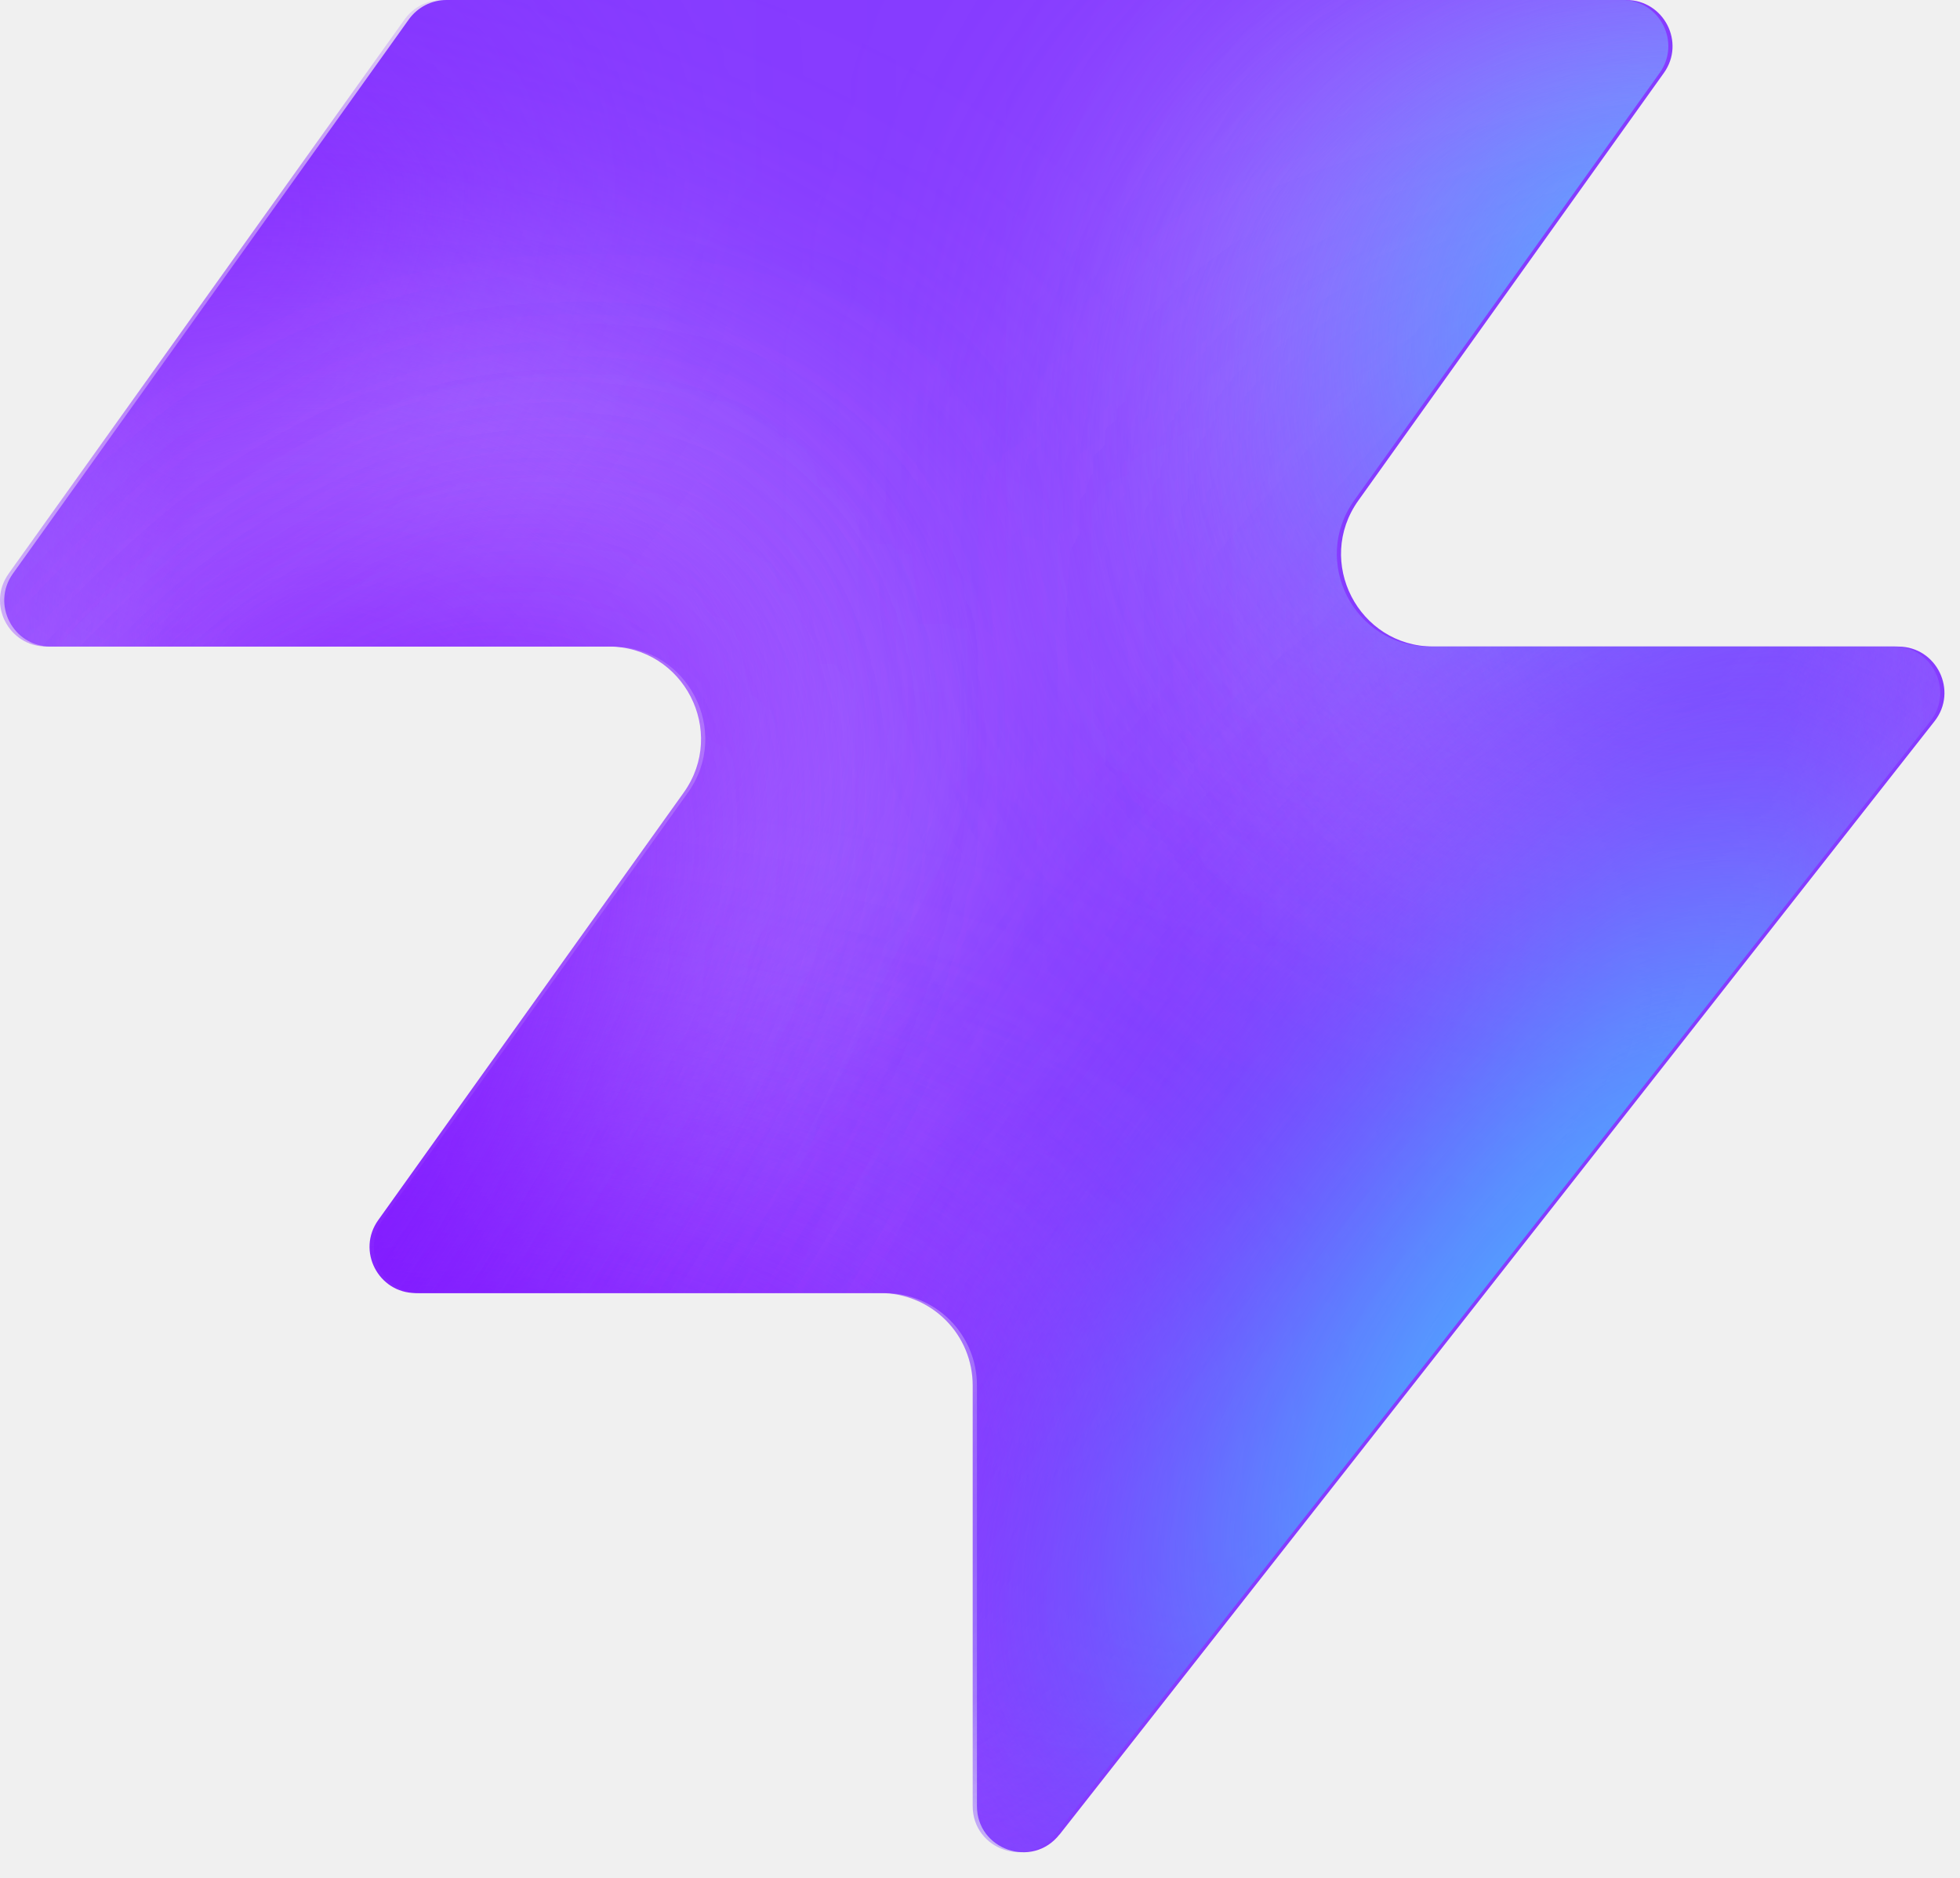
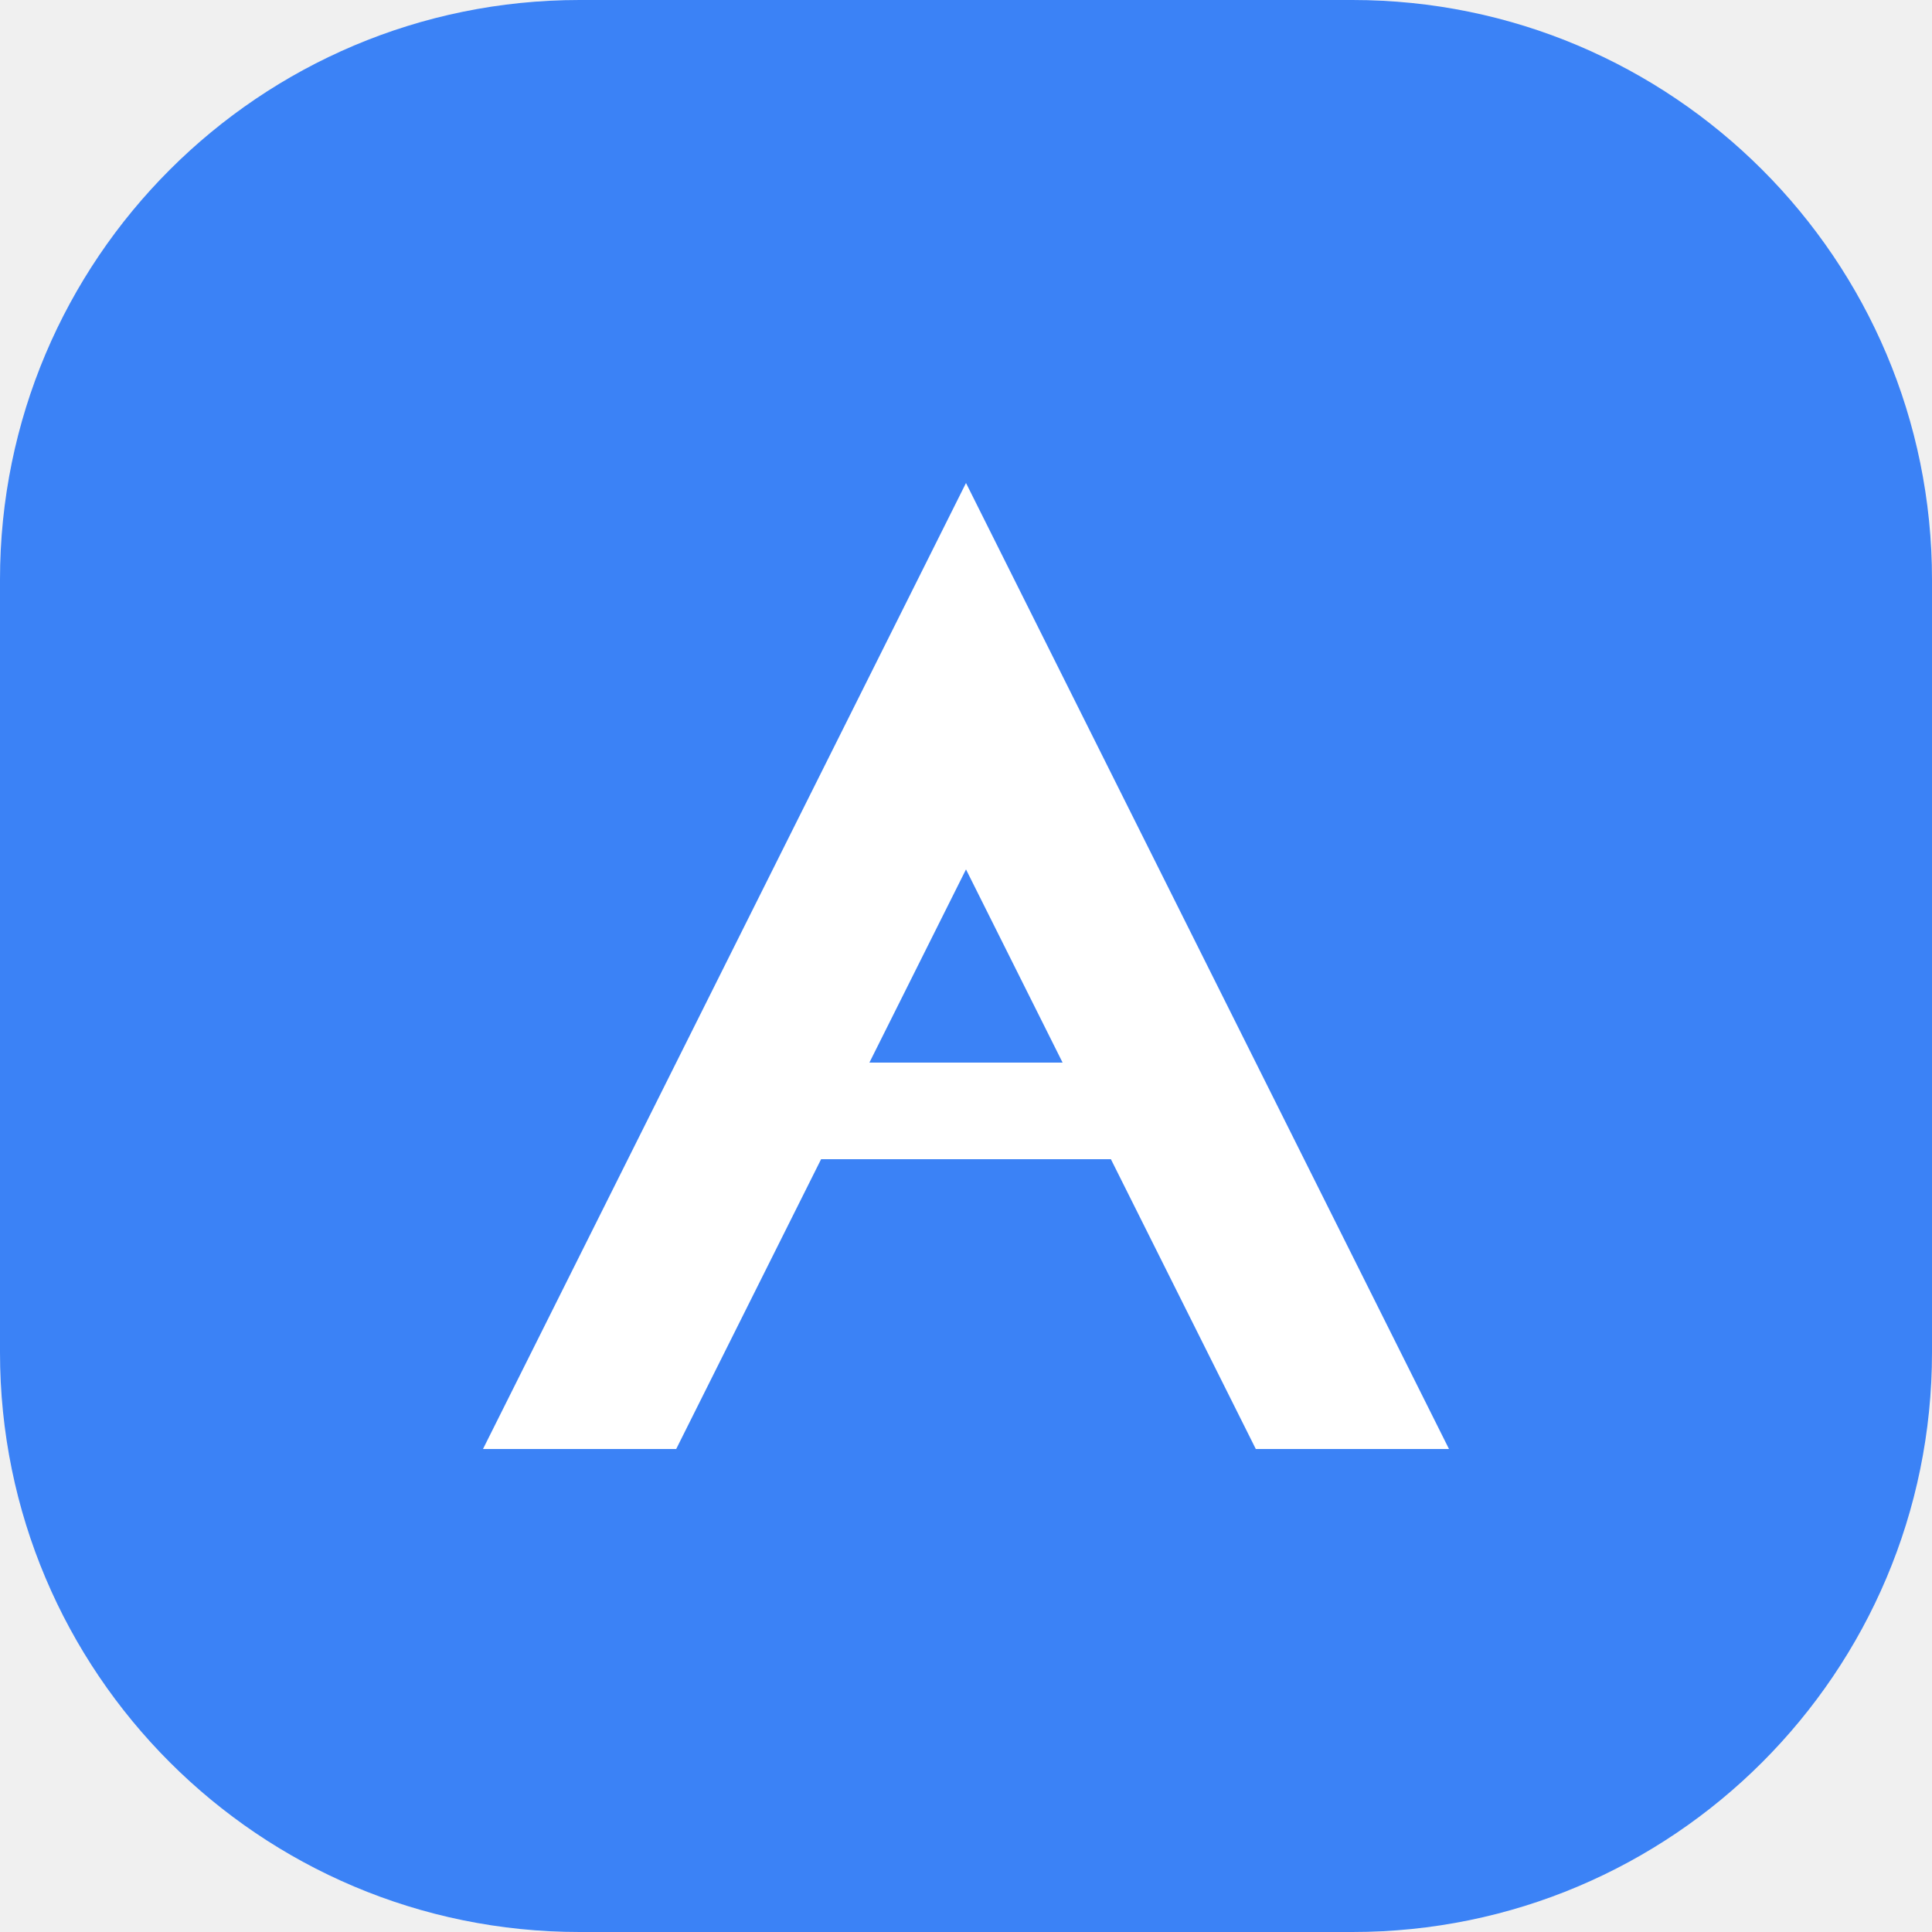
- <svg xmlns="http://www.w3.org/2000/svg" width="48" height="46" fill="none" viewBox="0 0 48 46">
-   <path fill="#863bff" d="M25.946 44.938c-.664.845-2.021.375-2.021-.698V33.937a2.26 2.26 0 0 0-2.262-2.262H10.287c-.92 0-1.456-1.04-.92-1.788l7.48-10.471c1.07-1.497 0-3.578-1.842-3.578H1.237c-.92 0-1.456-1.04-.92-1.788L10.013.474c.214-.297.556-.474.92-.474h28.894c.92 0 1.456 1.04.92 1.788l-7.48 10.471c-1.07 1.498 0 3.579 1.842 3.579h11.377c.943 0 1.473 1.088.89 1.83L25.947 44.94z" style="fill:#863bff;fill:color(display-p3 .525 .23 1);fill-opacity:1" />
-   <mask id="a" width="48" height="46" x="0" y="0" maskUnits="userSpaceOnUse" style="mask-type:alpha">
-     <path fill="#000" d="M25.842 44.938c-.664.844-2.021.375-2.021-.698V33.937a2.26 2.26 0 0 0-2.262-2.262H10.183c-.92 0-1.456-1.04-.92-1.788l7.48-10.471c1.07-1.498 0-3.579-1.842-3.579H1.133c-.92 0-1.456-1.04-.92-1.787L9.91.473c.214-.297.556-.474.92-.474h28.894c.92 0 1.456 1.04.92 1.788l-7.48 10.471c-1.07 1.498 0 3.578 1.842 3.578h11.377c.943 0 1.473 1.088.89 1.832L25.843 44.94z" style="fill:#000;fill-opacity:1" />
-   </mask>
-   <g mask="url(#a)">
-     <g filter="url(#b)">
-       <ellipse cx="5.508" cy="14.704" fill="#ede6ff" rx="5.508" ry="14.704" style="fill:#ede6ff;fill:color(display-p3 .927 .903 1);fill-opacity:1" transform="matrix(.00324 1 1 -.00324 -4.47 31.516)" />
-     </g>
-     <g filter="url(#c)">
-       <ellipse cx="10.399" cy="29.851" fill="#ede6ff" rx="10.399" ry="29.851" style="fill:#ede6ff;fill:color(display-p3 .927 .903 1);fill-opacity:1" transform="matrix(.00324 1 1 -.00324 -39.328 7.883)" />
-     </g>
-     <g filter="url(#d)">
-       <ellipse cx="5.508" cy="30.487" fill="#7e14ff" rx="5.508" ry="30.487" style="fill:#7e14ff;fill:color(display-p3 .492 .077 1);fill-opacity:1" transform="rotate(89.814 -25.913 -14.639)scale(1 -1)" />
-     </g>
-     <g filter="url(#e)">
-       <ellipse cx="5.508" cy="30.599" fill="#7e14ff" rx="5.508" ry="30.599" style="fill:#7e14ff;fill:color(display-p3 .492 .077 1);fill-opacity:1" transform="rotate(89.814 -32.644 -3.334)scale(1 -1)" />
-     </g>
-     <g filter="url(#f)">
-       <ellipse cx="5.508" cy="30.599" fill="#7e14ff" rx="5.508" ry="30.599" style="fill:#7e14ff;fill:color(display-p3 .492 .077 1);fill-opacity:1" transform="matrix(.00324 1 1 -.00324 -34.34 30.47)" />
-     </g>
-     <g filter="url(#g)">
-       <ellipse cx="14.072" cy="22.078" fill="#ede6ff" rx="14.072" ry="22.078" style="fill:#ede6ff;fill:color(display-p3 .927 .903 1);fill-opacity:1" transform="rotate(93.35 24.506 48.493)scale(-1 1)" />
-     </g>
-     <g filter="url(#h)">
-       <ellipse cx="3.47" cy="21.501" fill="#7e14ff" rx="3.47" ry="21.501" style="fill:#7e14ff;fill:color(display-p3 .492 .077 1);fill-opacity:1" transform="rotate(89.009 28.708 47.59)scale(-1 1)" />
-     </g>
-     <g filter="url(#i)">
-       <ellipse cx="3.47" cy="21.501" fill="#7e14ff" rx="3.47" ry="21.501" style="fill:#7e14ff;fill:color(display-p3 .492 .077 1);fill-opacity:1" transform="rotate(89.009 28.708 47.59)scale(-1 1)" />
-     </g>
-     <g filter="url(#j)">
-       <ellipse cx=".387" cy="8.972" fill="#7e14ff" rx="4.407" ry="29.108" style="fill:#7e14ff;fill:color(display-p3 .492 .077 1);fill-opacity:1" transform="rotate(39.51 .387 8.972)" />
-     </g>
-     <g filter="url(#k)">
-       <ellipse cx="47.523" cy="-6.092" fill="#7e14ff" rx="4.407" ry="29.108" style="fill:#7e14ff;fill:color(display-p3 .492 .077 1);fill-opacity:1" transform="rotate(37.892 47.523 -6.092)" />
-     </g>
-     <g filter="url(#l)">
-       <ellipse cx="41.412" cy="6.333" fill="#47bfff" rx="5.971" ry="9.665" style="fill:#47bfff;fill:color(display-p3 .28 .748 1);fill-opacity:1" transform="rotate(37.892 41.412 6.333)" />
-     </g>
-     <g filter="url(#m)">
-       <ellipse cx="-1.879" cy="38.332" fill="#7e14ff" rx="4.407" ry="29.108" style="fill:#7e14ff;fill:color(display-p3 .492 .077 1);fill-opacity:1" transform="rotate(37.892 -1.88 38.332)" />
-     </g>
-     <g filter="url(#n)">
-       <ellipse cx="-1.879" cy="38.332" fill="#7e14ff" rx="4.407" ry="29.108" style="fill:#7e14ff;fill:color(display-p3 .492 .077 1);fill-opacity:1" transform="rotate(37.892 -1.88 38.332)" />
-     </g>
-     <g filter="url(#o)">
-       <ellipse cx="35.651" cy="29.907" fill="#7e14ff" rx="4.407" ry="29.108" style="fill:#7e14ff;fill:color(display-p3 .492 .077 1);fill-opacity:1" transform="rotate(37.892 35.651 29.907)" />
-     </g>
-     <g filter="url(#p)">
-       <ellipse cx="38.418" cy="32.4" fill="#47bfff" rx="5.971" ry="15.297" style="fill:#47bfff;fill:color(display-p3 .28 .748 1);fill-opacity:1" transform="rotate(37.892 38.418 32.4)" />
-     </g>
-   </g>
-   <defs>
-     <filter id="b" width="60.045" height="41.654" x="-19.77" y="16.149" color-interpolation-filters="sRGB" filterUnits="userSpaceOnUse">
-       <feFlood flood-opacity="0" result="BackgroundImageFix" />
-       <feBlend in="SourceGraphic" in2="BackgroundImageFix" result="shape" />
-       <feGaussianBlur result="effect1_foregroundBlur_2002_17158" stdDeviation="7.659" />
-     </filter>
-     <filter id="c" width="90.34" height="51.437" x="-54.613" y="-7.533" color-interpolation-filters="sRGB" filterUnits="userSpaceOnUse">
-       <feFlood flood-opacity="0" result="BackgroundImageFix" />
-       <feBlend in="SourceGraphic" in2="BackgroundImageFix" result="shape" />
-       <feGaussianBlur result="effect1_foregroundBlur_2002_17158" stdDeviation="7.659" />
-     </filter>
-     <filter id="d" width="79.355" height="29.4" x="-49.64" y="2.03" color-interpolation-filters="sRGB" filterUnits="userSpaceOnUse">
-       <feFlood flood-opacity="0" result="BackgroundImageFix" />
-       <feBlend in="SourceGraphic" in2="BackgroundImageFix" result="shape" />
-       <feGaussianBlur result="effect1_foregroundBlur_2002_17158" stdDeviation="4.596" />
-     </filter>
-     <filter id="e" width="79.579" height="29.4" x="-45.045" y="20.029" color-interpolation-filters="sRGB" filterUnits="userSpaceOnUse">
-       <feFlood flood-opacity="0" result="BackgroundImageFix" />
-       <feBlend in="SourceGraphic" in2="BackgroundImageFix" result="shape" />
-       <feGaussianBlur result="effect1_foregroundBlur_2002_17158" stdDeviation="4.596" />
-     </filter>
-     <filter id="f" width="79.579" height="29.4" x="-43.513" y="21.178" color-interpolation-filters="sRGB" filterUnits="userSpaceOnUse">
-       <feFlood flood-opacity="0" result="BackgroundImageFix" />
-       <feBlend in="SourceGraphic" in2="BackgroundImageFix" result="shape" />
-       <feGaussianBlur result="effect1_foregroundBlur_2002_17158" stdDeviation="4.596" />
-     </filter>
-     <filter id="g" width="74.749" height="58.852" x="15.756" y="-17.901" color-interpolation-filters="sRGB" filterUnits="userSpaceOnUse">
-       <feFlood flood-opacity="0" result="BackgroundImageFix" />
-       <feBlend in="SourceGraphic" in2="BackgroundImageFix" result="shape" />
-       <feGaussianBlur result="effect1_foregroundBlur_2002_17158" stdDeviation="7.659" />
-     </filter>
-     <filter id="h" width="61.377" height="25.362" x="23.548" y="2.284" color-interpolation-filters="sRGB" filterUnits="userSpaceOnUse">
-       <feFlood flood-opacity="0" result="BackgroundImageFix" />
-       <feBlend in="SourceGraphic" in2="BackgroundImageFix" result="shape" />
-       <feGaussianBlur result="effect1_foregroundBlur_2002_17158" stdDeviation="4.596" />
-     </filter>
-     <filter id="i" width="61.377" height="25.362" x="23.548" y="2.284" color-interpolation-filters="sRGB" filterUnits="userSpaceOnUse">
-       <feFlood flood-opacity="0" result="BackgroundImageFix" />
-       <feBlend in="SourceGraphic" in2="BackgroundImageFix" result="shape" />
-       <feGaussianBlur result="effect1_foregroundBlur_2002_17158" stdDeviation="4.596" />
-     </filter>
-     <filter id="j" width="56.045" height="63.649" x="-27.636" y="-22.853" color-interpolation-filters="sRGB" filterUnits="userSpaceOnUse">
-       <feFlood flood-opacity="0" result="BackgroundImageFix" />
-       <feBlend in="SourceGraphic" in2="BackgroundImageFix" result="shape" />
-       <feGaussianBlur result="effect1_foregroundBlur_2002_17158" stdDeviation="4.596" />
-     </filter>
-     <filter id="k" width="54.814" height="64.646" x="20.116" y="-38.415" color-interpolation-filters="sRGB" filterUnits="userSpaceOnUse">
-       <feFlood flood-opacity="0" result="BackgroundImageFix" />
-       <feBlend in="SourceGraphic" in2="BackgroundImageFix" result="shape" />
-       <feGaussianBlur result="effect1_foregroundBlur_2002_17158" stdDeviation="4.596" />
-     </filter>
-     <filter id="l" width="33.541" height="35.313" x="24.641" y="-11.323" color-interpolation-filters="sRGB" filterUnits="userSpaceOnUse">
-       <feFlood flood-opacity="0" result="BackgroundImageFix" />
-       <feBlend in="SourceGraphic" in2="BackgroundImageFix" result="shape" />
-       <feGaussianBlur result="effect1_foregroundBlur_2002_17158" stdDeviation="4.596" />
-     </filter>
-     <filter id="m" width="54.814" height="64.646" x="-29.286" y="6.009" color-interpolation-filters="sRGB" filterUnits="userSpaceOnUse">
-       <feFlood flood-opacity="0" result="BackgroundImageFix" />
-       <feBlend in="SourceGraphic" in2="BackgroundImageFix" result="shape" />
-       <feGaussianBlur result="effect1_foregroundBlur_2002_17158" stdDeviation="4.596" />
-     </filter>
-     <filter id="n" width="54.814" height="64.646" x="-29.286" y="6.009" color-interpolation-filters="sRGB" filterUnits="userSpaceOnUse">
-       <feFlood flood-opacity="0" result="BackgroundImageFix" />
-       <feBlend in="SourceGraphic" in2="BackgroundImageFix" result="shape" />
-       <feGaussianBlur result="effect1_foregroundBlur_2002_17158" stdDeviation="4.596" />
-     </filter>
-     <filter id="o" width="54.814" height="64.646" x="8.244" y="-2.416" color-interpolation-filters="sRGB" filterUnits="userSpaceOnUse">
-       <feFlood flood-opacity="0" result="BackgroundImageFix" />
-       <feBlend in="SourceGraphic" in2="BackgroundImageFix" result="shape" />
-       <feGaussianBlur result="effect1_foregroundBlur_2002_17158" stdDeviation="4.596" />
-     </filter>
-     <filter id="p" width="39.409" height="43.623" x="18.713" y="10.588" color-interpolation-filters="sRGB" filterUnits="userSpaceOnUse">
-       <feFlood flood-opacity="0" result="BackgroundImageFix" />
-       <feBlend in="SourceGraphic" in2="BackgroundImageFix" result="shape" />
-       <feGaussianBlur result="effect1_foregroundBlur_2002_17158" stdDeviation="4.596" />
-     </filter>
-   </defs>
+ <svg xmlns="http://www.w3.org/2000/svg" width="32" height="32" viewBox="0 0 100 100" fill="none">
+   <rect width="100" height="100" rx="30" fill="#3B82F6" />
+   <path d="M50 25L75 75H65L50 45L35 75H25L50 25Z" fill="white" />
+   <rect x="42" y="55" width="16" height="5" fill="white" />
</svg>
